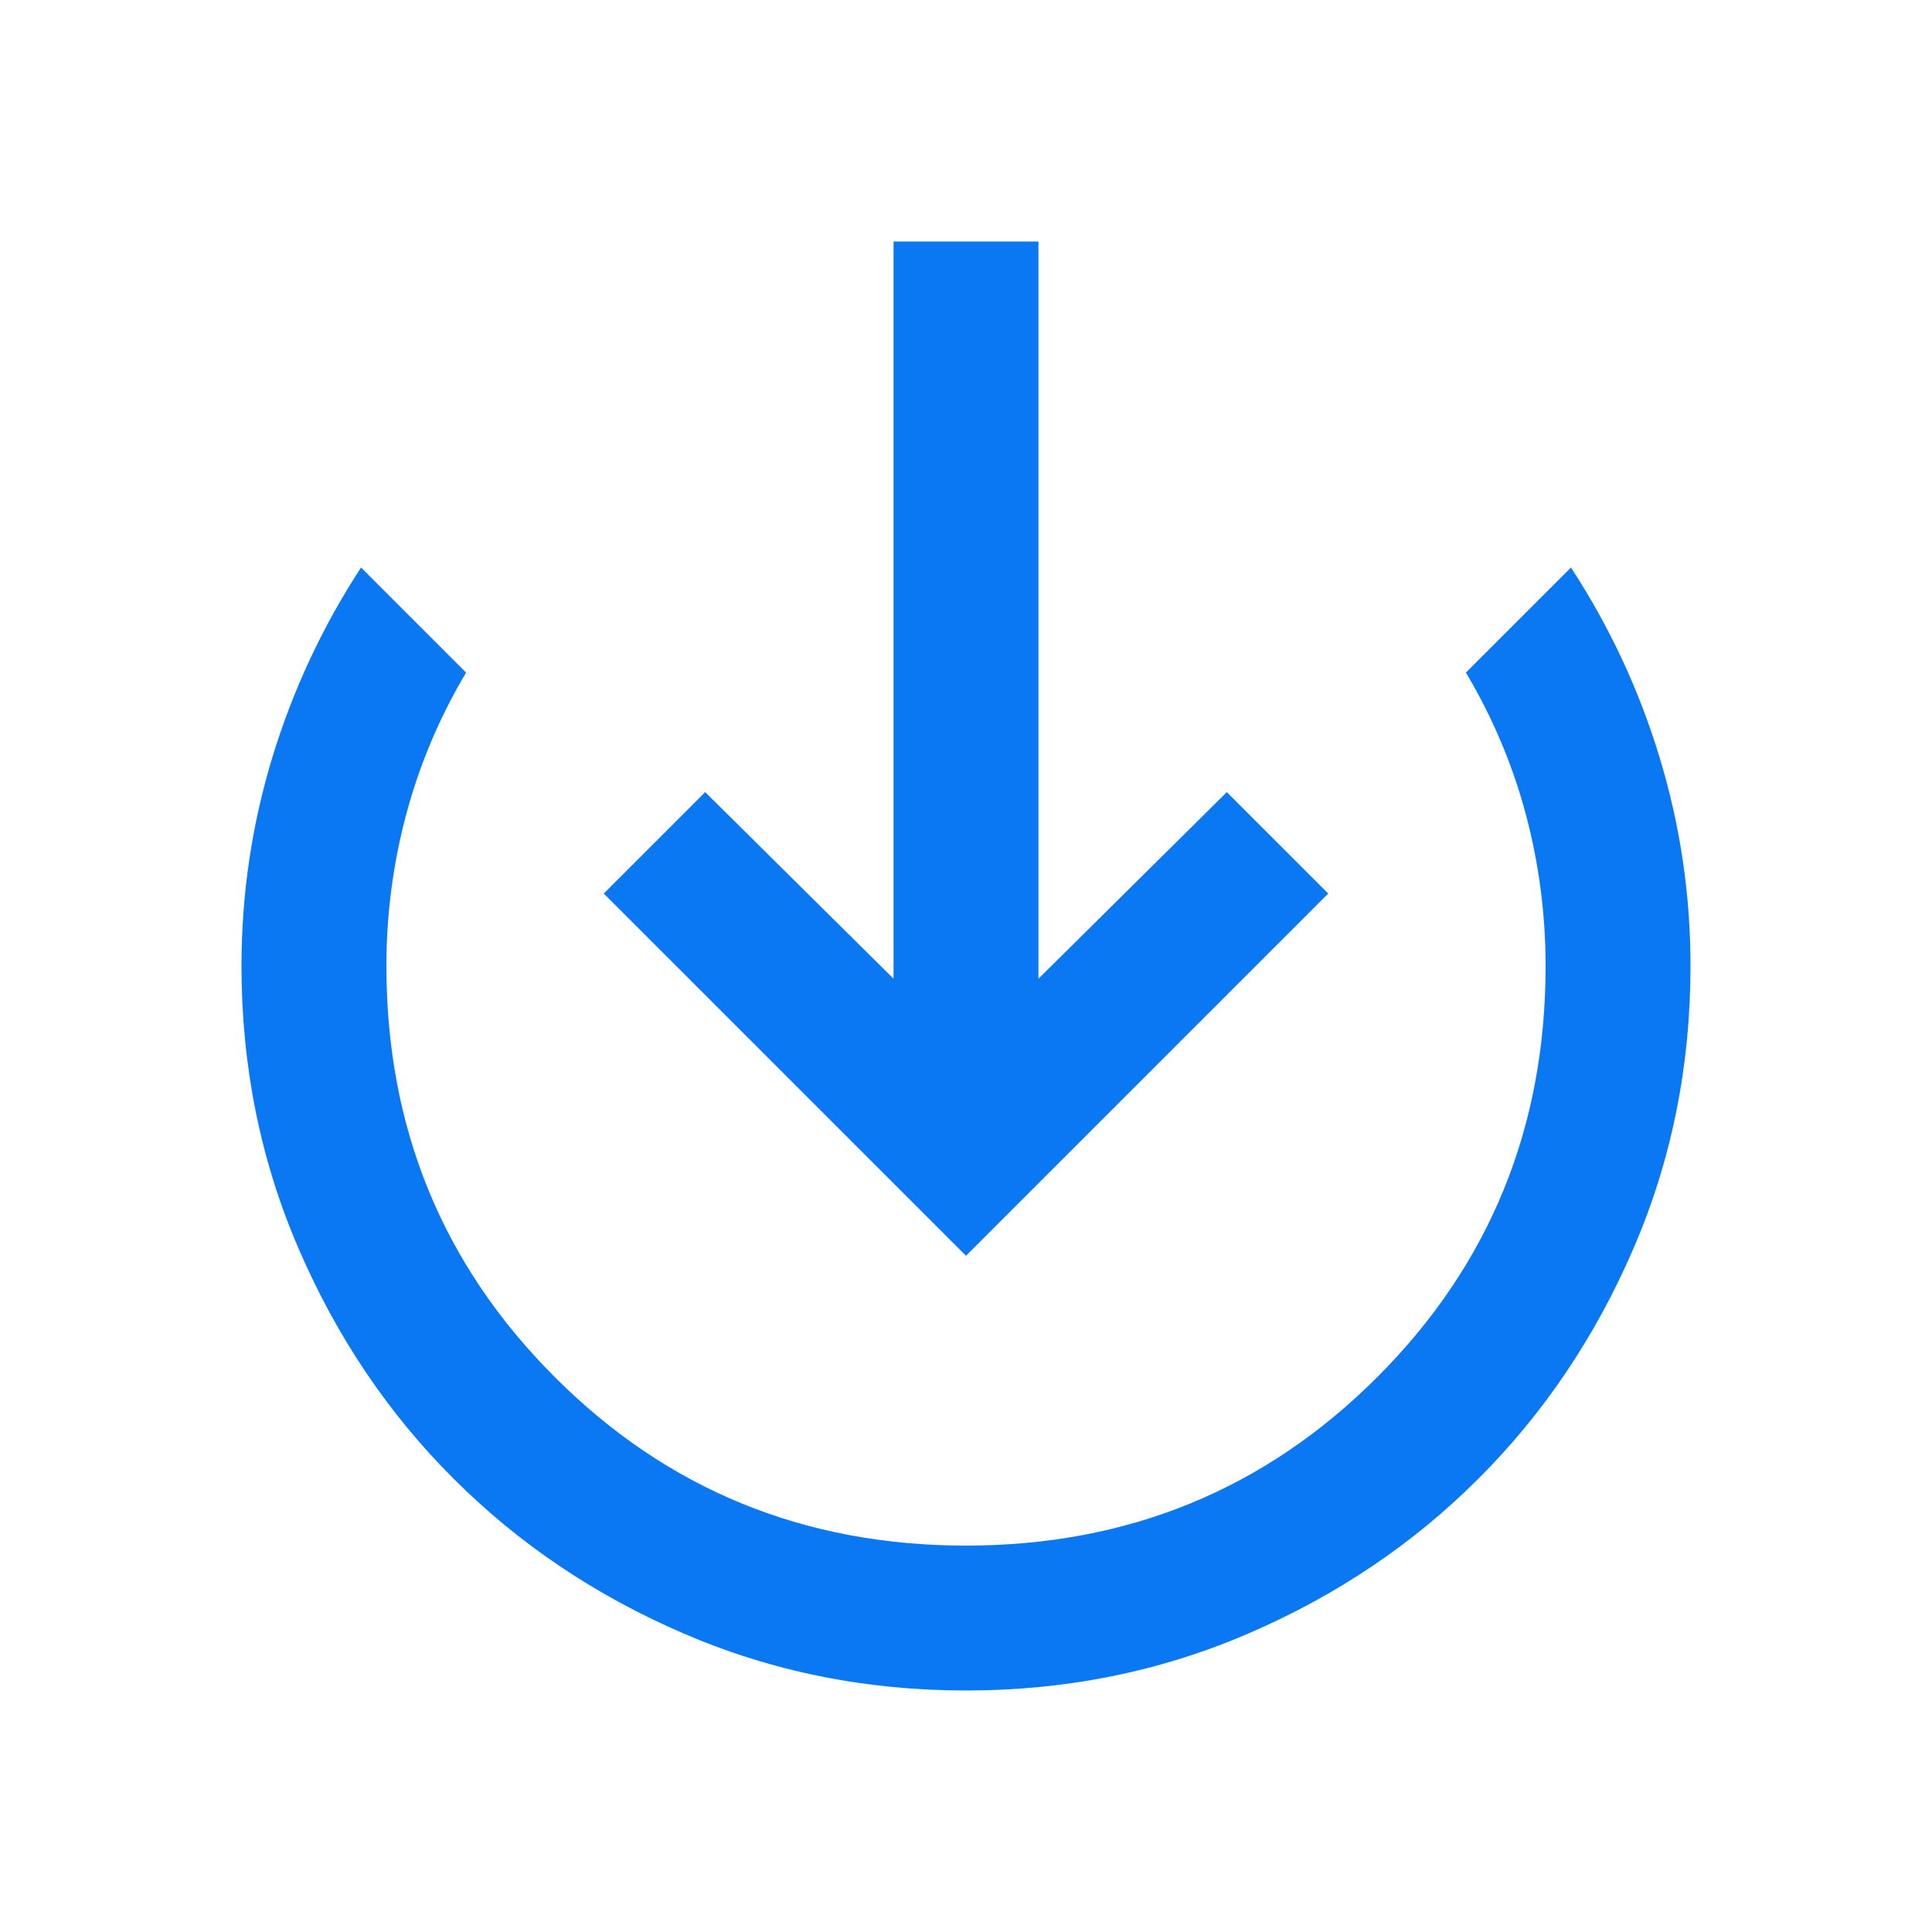
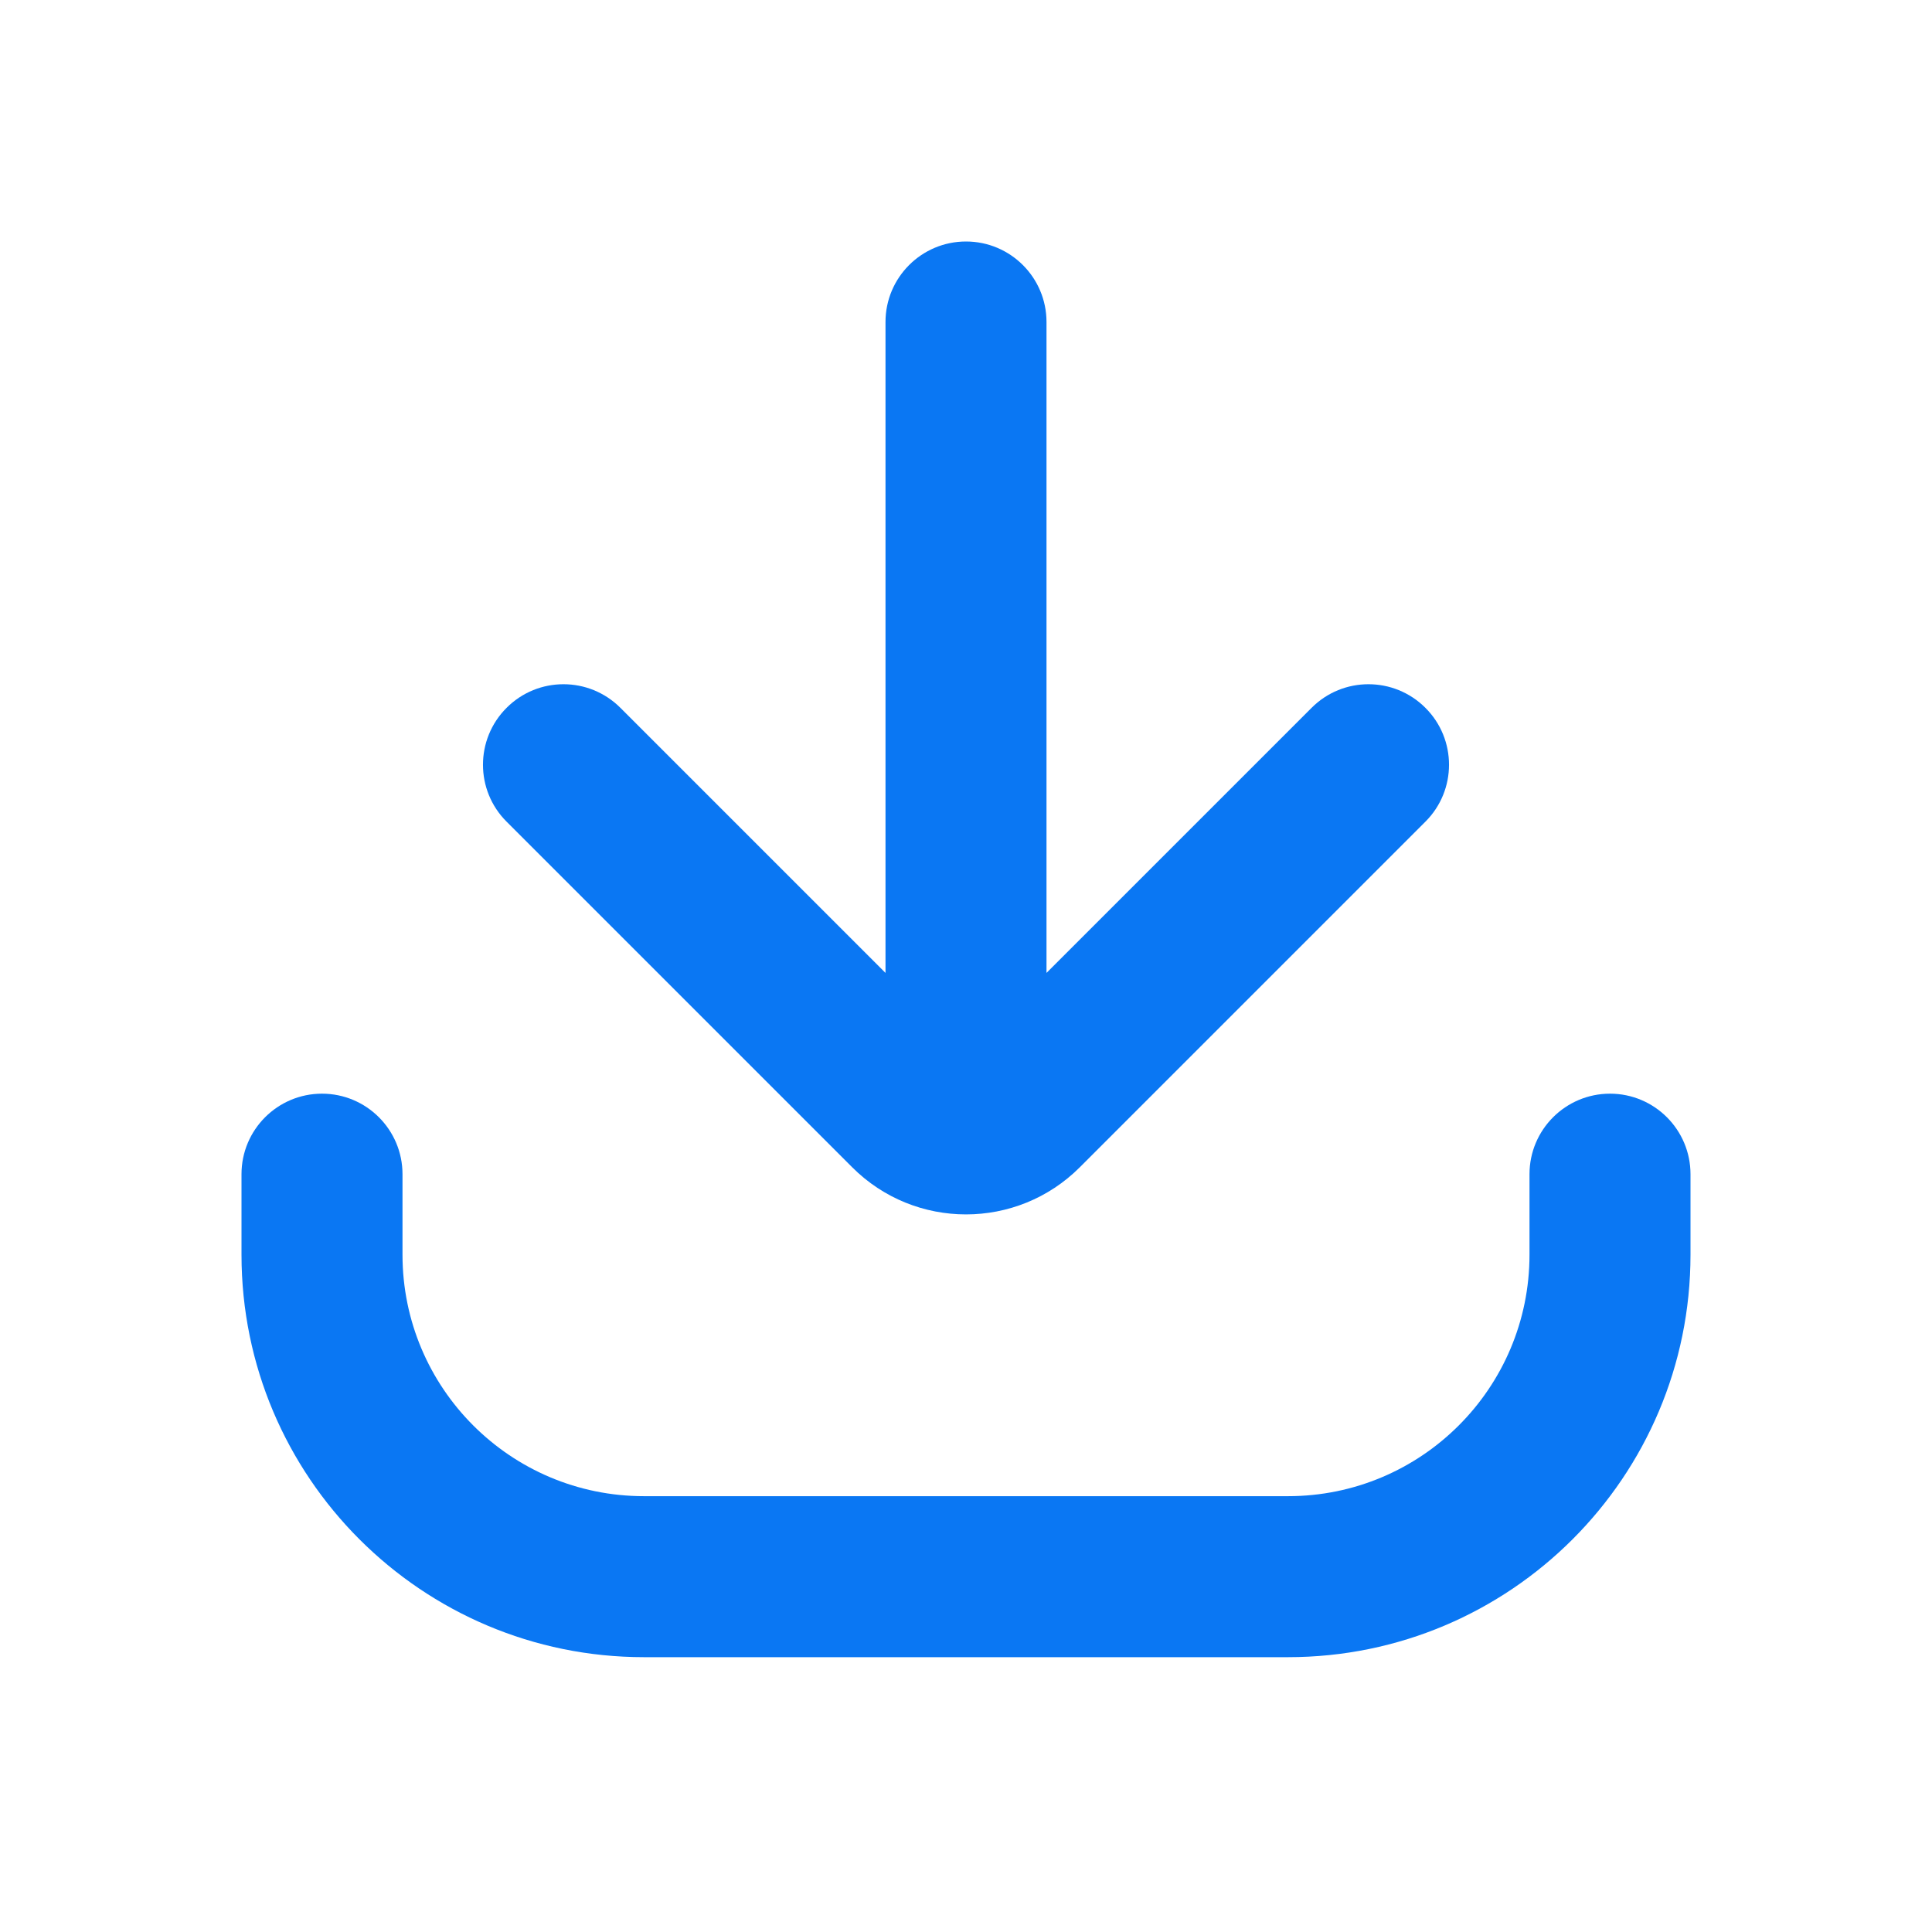
<svg xmlns="http://www.w3.org/2000/svg" width="24" height="24" viewBox="0 0 24 24" fill="none">
-   <mask id="mask0_1576_2" style="mask-type:alpha" maskUnits="userSpaceOnUse" x="0" y="0" width="24" height="24">
-     <rect width="24" height="24" fill="#0A77F3" />
+   <mask id="mask0_2557_92" style="mask-type:alpha" maskUnits="userSpaceOnUse" x="0" y="0" width="24" height="24">
+     <rect width="24" height="24" fill="#868686" />
  </mask>
-   <g mask="url(#mask0_1576_2)">
-     <path d="M12 15.6L16.5 11.1L15.24 9.84L12.9 12.158L12.9 3L11.1 3L11.1 12.158L8.76 9.84L7.5 11.1L12 15.6ZM19.515 7.05C19.995 7.785 20.363 8.572 20.617 9.412C20.872 10.252 21 11.115 21 12C21 13.245 20.764 14.415 20.291 15.51C19.819 16.605 19.177 17.558 18.367 18.367C17.558 19.177 16.605 19.819 15.51 20.291C14.415 20.764 13.245 21 12 21C10.755 21 9.585 20.764 8.49 20.291C7.395 19.819 6.442 19.177 5.633 18.367C4.822 17.558 4.181 16.605 3.709 15.51C3.236 14.415 3 13.245 3 12C3 11.115 3.127 10.252 3.382 9.412C3.638 8.572 4.005 7.785 4.485 7.05L5.79 8.355C5.46 8.91 5.213 9.495 5.048 10.11C4.883 10.725 4.8 11.355 4.8 12C4.8 14.01 5.497 15.713 6.893 17.108C8.287 18.503 9.99 19.2 12 19.2C14.01 19.2 15.713 18.503 17.108 17.108C18.503 15.713 19.2 14.01 19.2 12C19.2 11.355 19.117 10.725 18.953 10.11C18.788 9.495 18.54 8.91 18.21 8.355L19.515 7.05Z" fill="#0A77F3" />
+   <g mask="url(#mask0_2557_92)">
+     <path d="M3 15.586V14.586C3 14.034 3.448 13.586 4 13.586C4.552 13.586 5 14.034 5 14.586V15.586C5 17.243 6.343 18.586 8 18.586H16C17.657 18.586 19 17.243 19 15.586V14.586C19 14.034 19.448 13.586 20 13.586C20.552 13.586 21 14.034 21 14.586V15.586C21 18.347 18.761 20.586 16 20.586H8C5.239 20.586 3 18.347 3 15.586Z" fill="#0A77F3" />
+     <path d="M13 4L13 12.086L16.293 8.793C16.683 8.402 17.316 8.402 17.707 8.793C18.098 9.183 18.098 9.817 17.707 10.207L13.414 14.5C12.633 15.281 11.367 15.281 10.586 14.5L6.293 10.207C5.902 9.817 5.902 9.183 6.293 8.793C6.683 8.402 7.316 8.402 7.707 8.793L11 12.086L11 4C11 3.448 11.448 3 12 3C12.552 3 13 3.448 13 4Z" fill="#0A77F3" />
  </g>
</svg>
